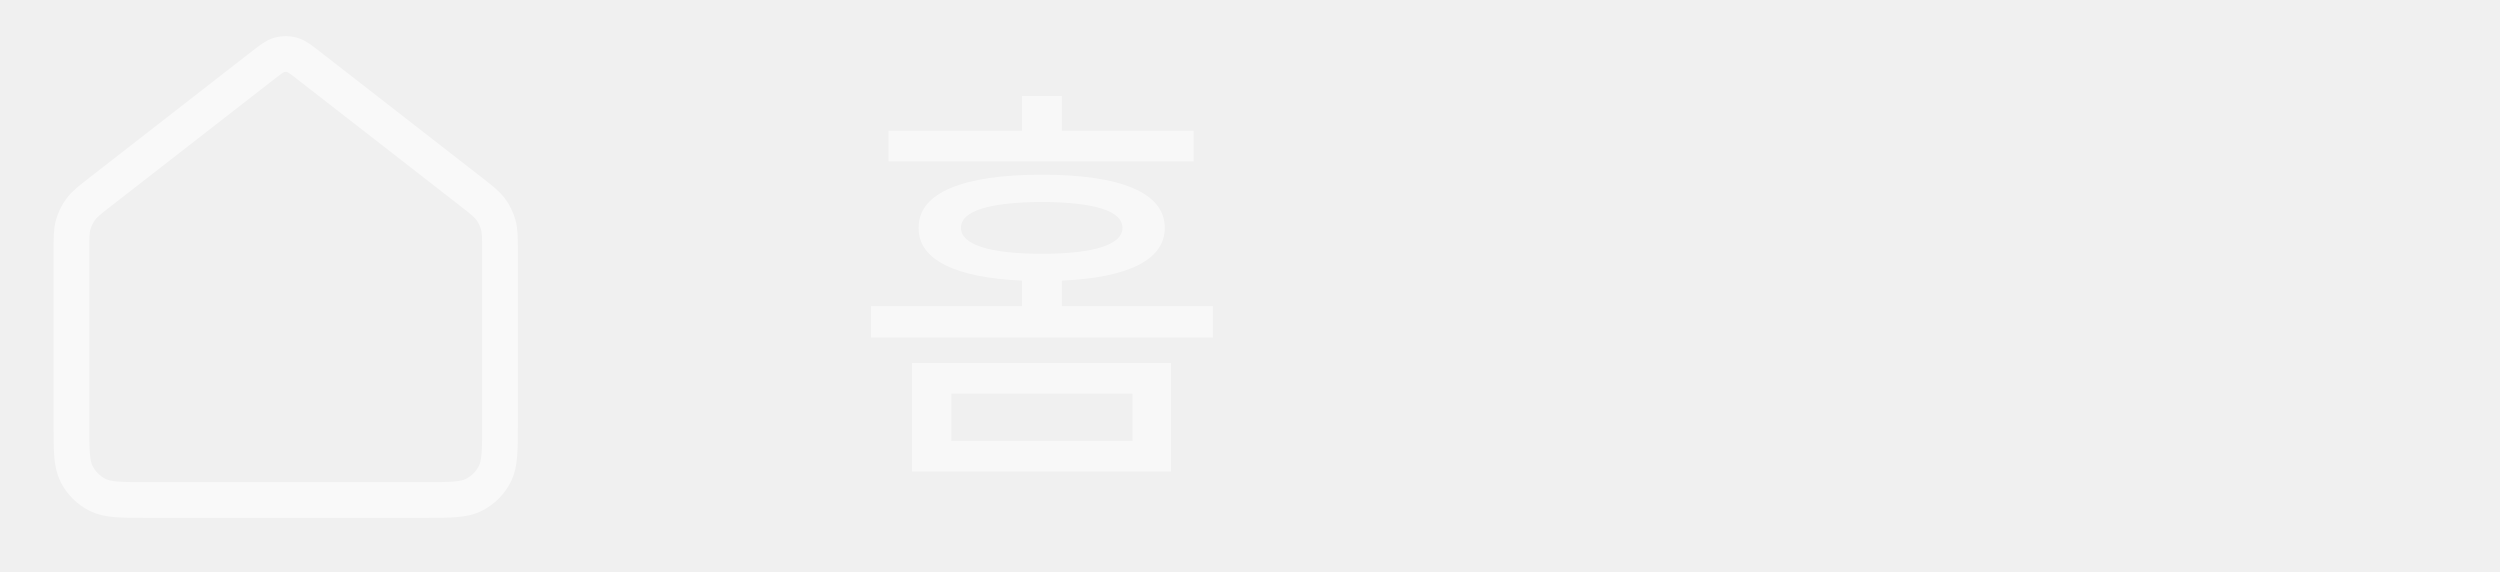
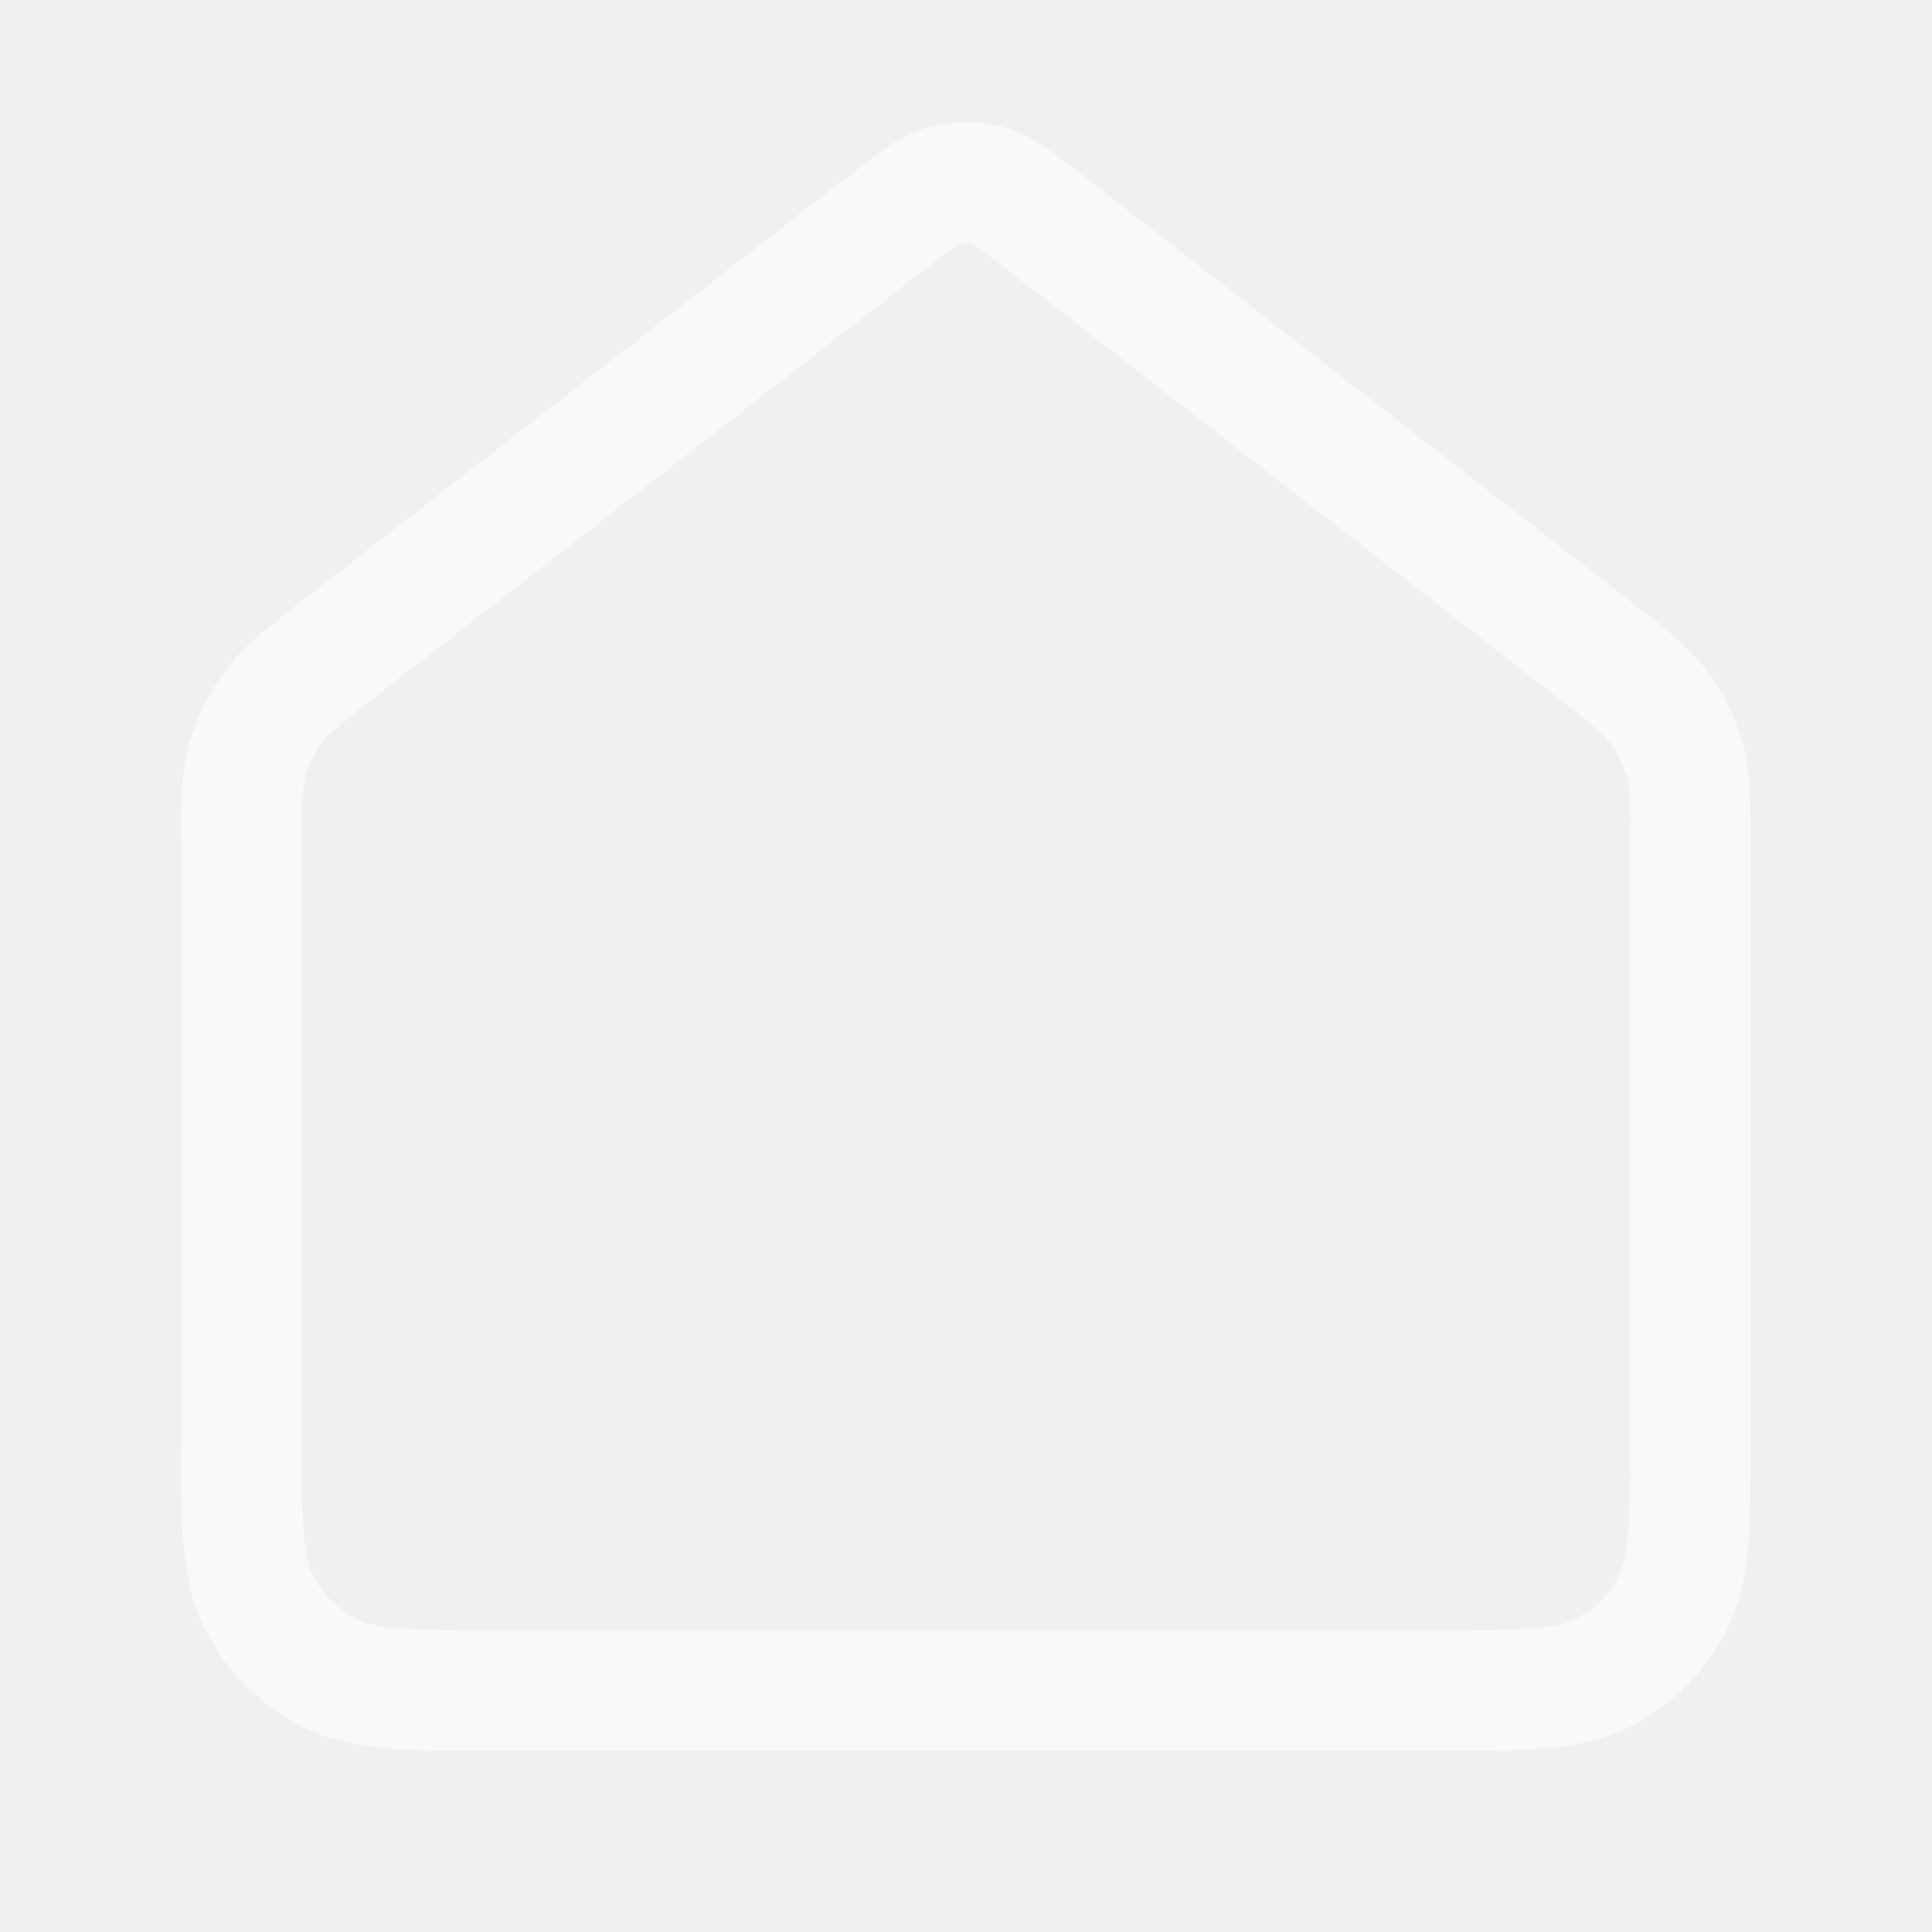
- <svg xmlns="http://www.w3.org/2000/svg" width="105" height="24" viewBox="0 0 105 24" fill="none">
+ <svg xmlns="http://www.w3.org/2000/svg" width="24" height="24" viewBox="0 0 24 24" fill="none">
  <path opacity="0.6" d="M3 10.565C3 9.991 3 9.704 3.074 9.439C3.14 9.205 3.247 8.984 3.392 8.789C3.555 8.568 3.782 8.392 4.235 8.039L11.018 2.764C11.369 2.491 11.545 2.354 11.739 2.302C11.91 2.255 12.09 2.255 12.261 2.302C12.455 2.354 12.631 2.491 12.982 2.764L19.765 8.039C20.218 8.392 20.445 8.568 20.608 8.789C20.753 8.984 20.86 9.205 20.926 9.439C21 9.704 21 9.991 21 10.565V17.8C21 18.92 21 19.48 20.782 19.908C20.59 20.284 20.284 20.59 19.908 20.782C19.48 21 18.92 21 17.8 21H6.2C5.08 21 4.52 21 4.092 20.782C3.716 20.59 3.41 20.284 3.218 19.908C3 19.48 3 18.92 3 17.8V10.565Z" stroke="white" stroke-width="1.5" stroke-linecap="round" stroke-linejoin="round" />
-   <path opacity="0.56" d="M49.184 15.248V19.801H38.303V15.248H49.184ZM39.955 16.531V18.518H47.566V16.531H39.955ZM50.133 5.492V6.775H37.318V5.492H42.926V4.033H44.596V5.492H50.133ZM43.752 7.338C47.074 7.338 48.92 8.094 48.92 9.57C48.92 10.915 47.382 11.662 44.596 11.785V12.857H50.941V14.176H36.58V12.857H42.926V11.785C40.14 11.662 38.566 10.915 38.584 9.57C38.566 8.094 40.447 7.338 43.752 7.338ZM43.752 8.48C41.555 8.498 40.359 8.85 40.359 9.57C40.359 10.273 41.555 10.66 43.752 10.66C45.967 10.66 47.145 10.273 47.145 9.57C47.145 8.85 45.967 8.498 43.752 8.48Z" fill="white" />
</svg>
